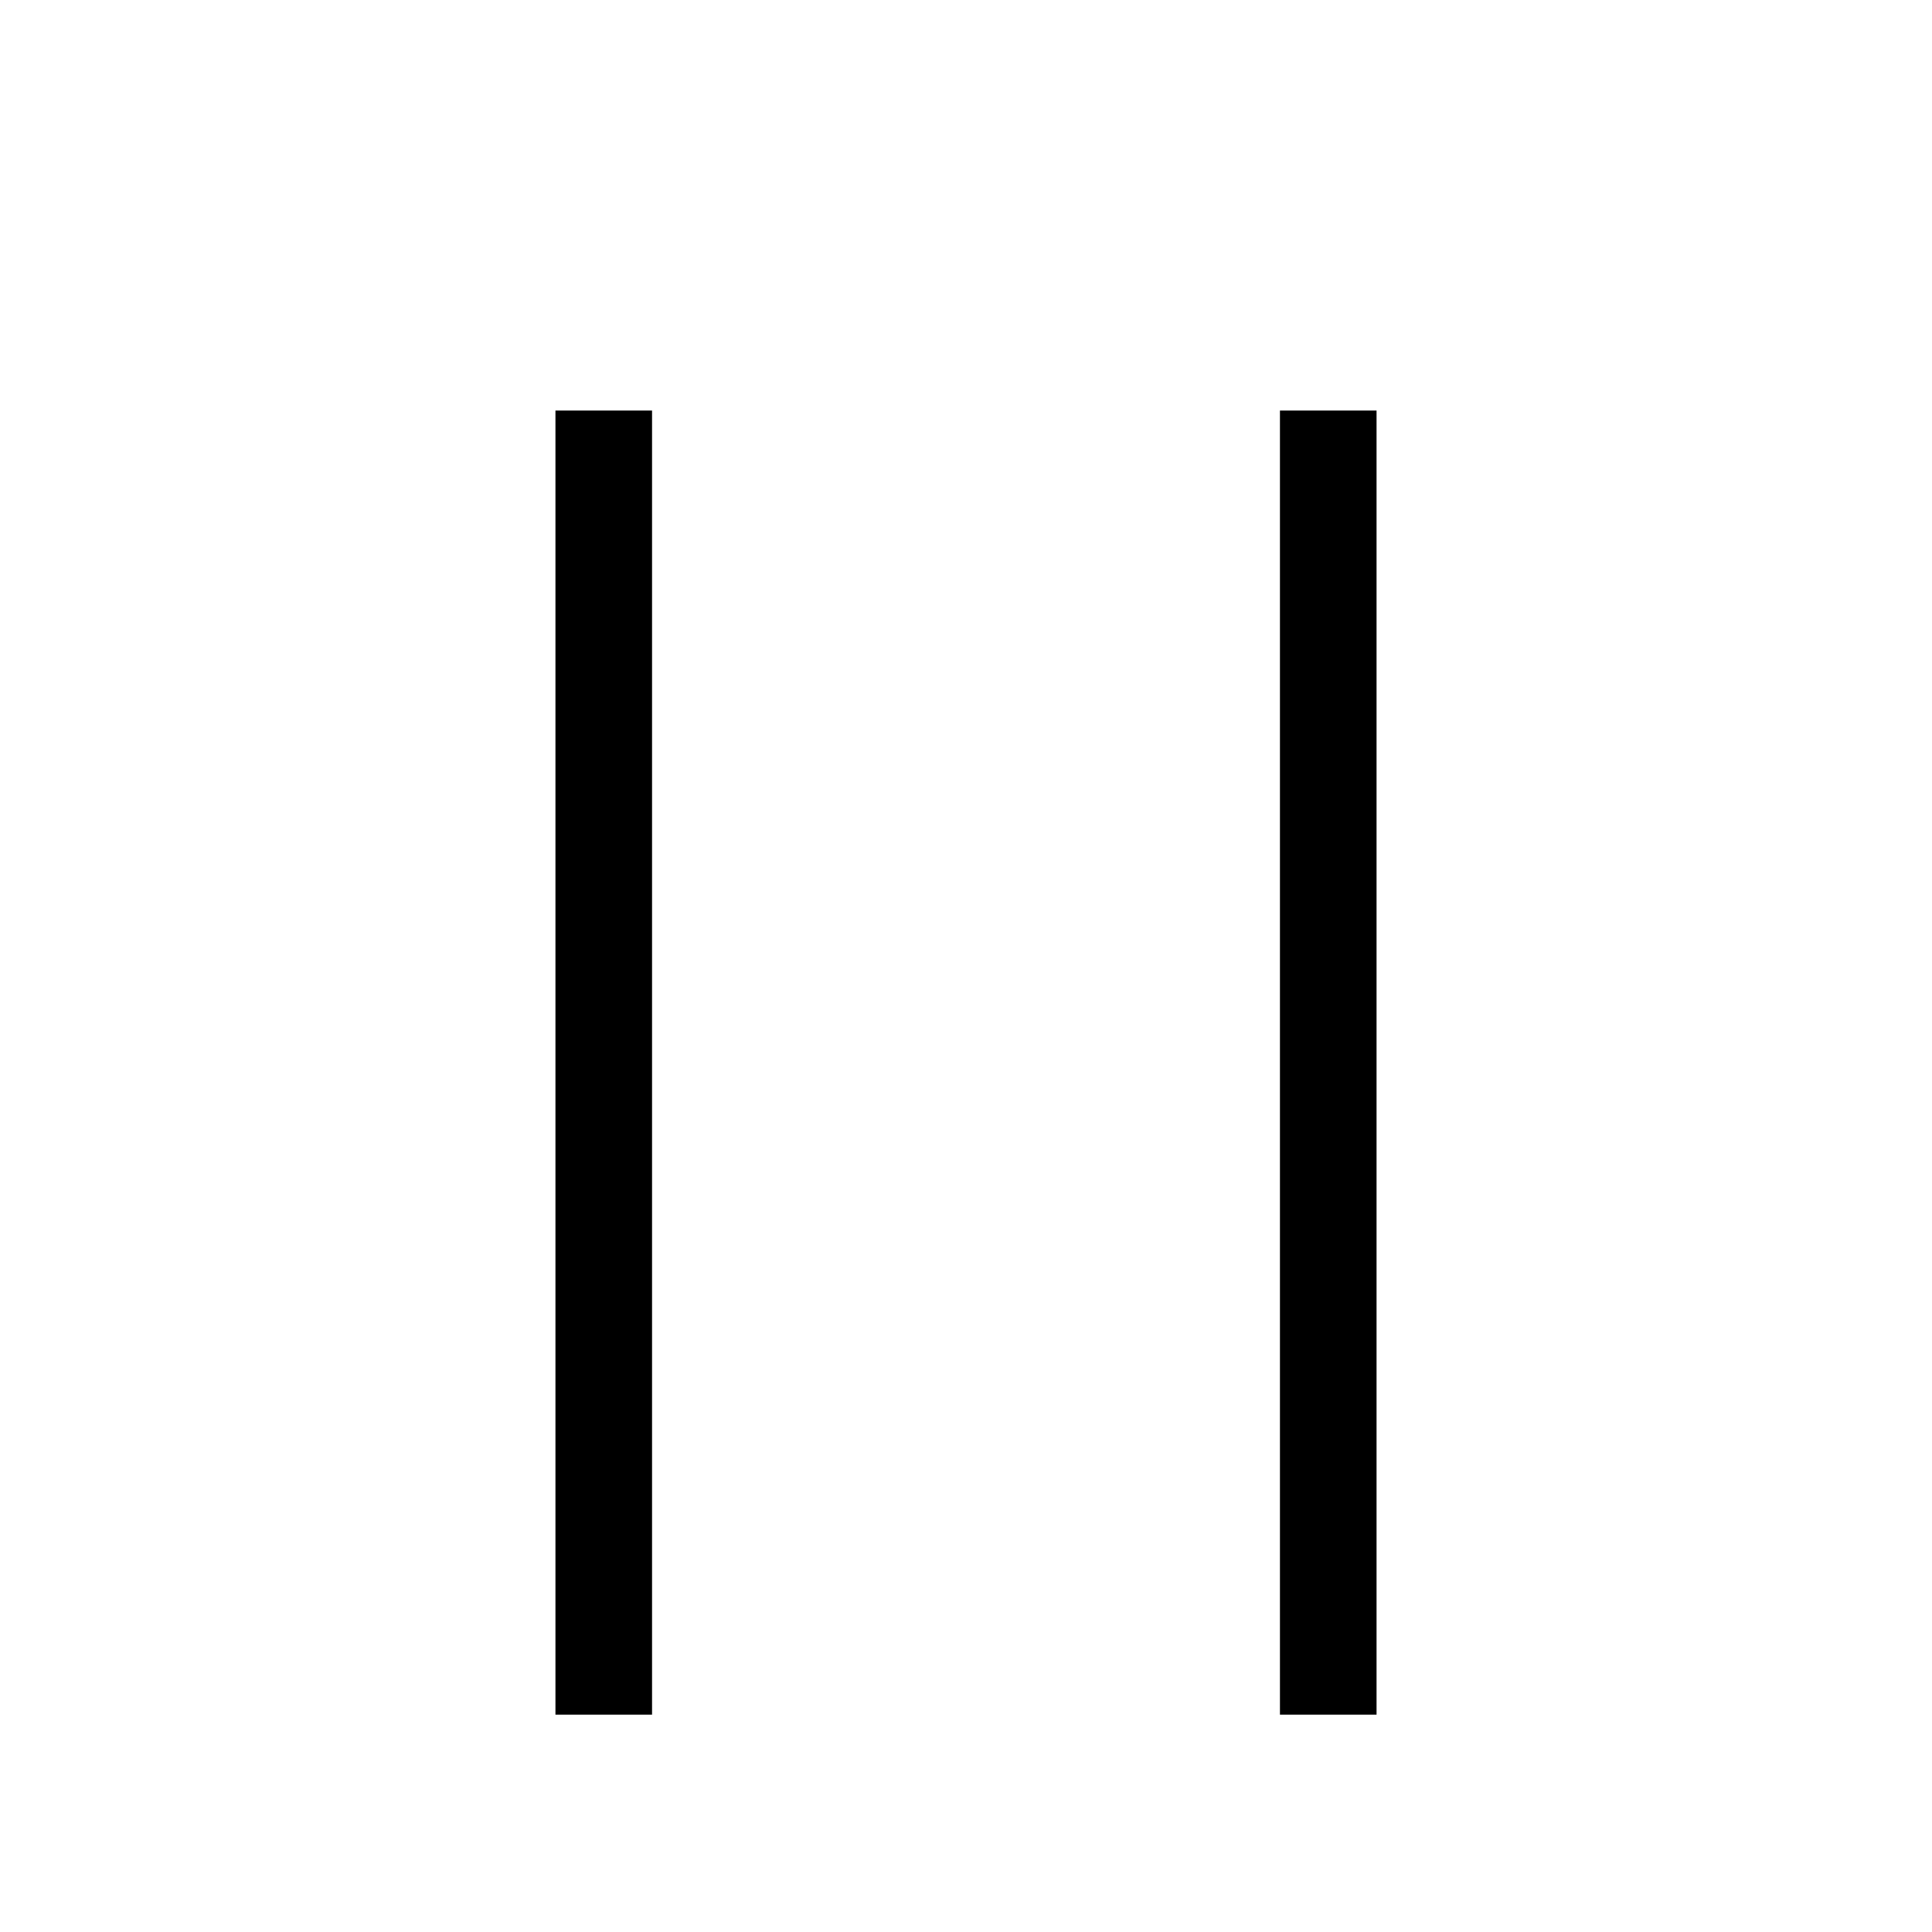
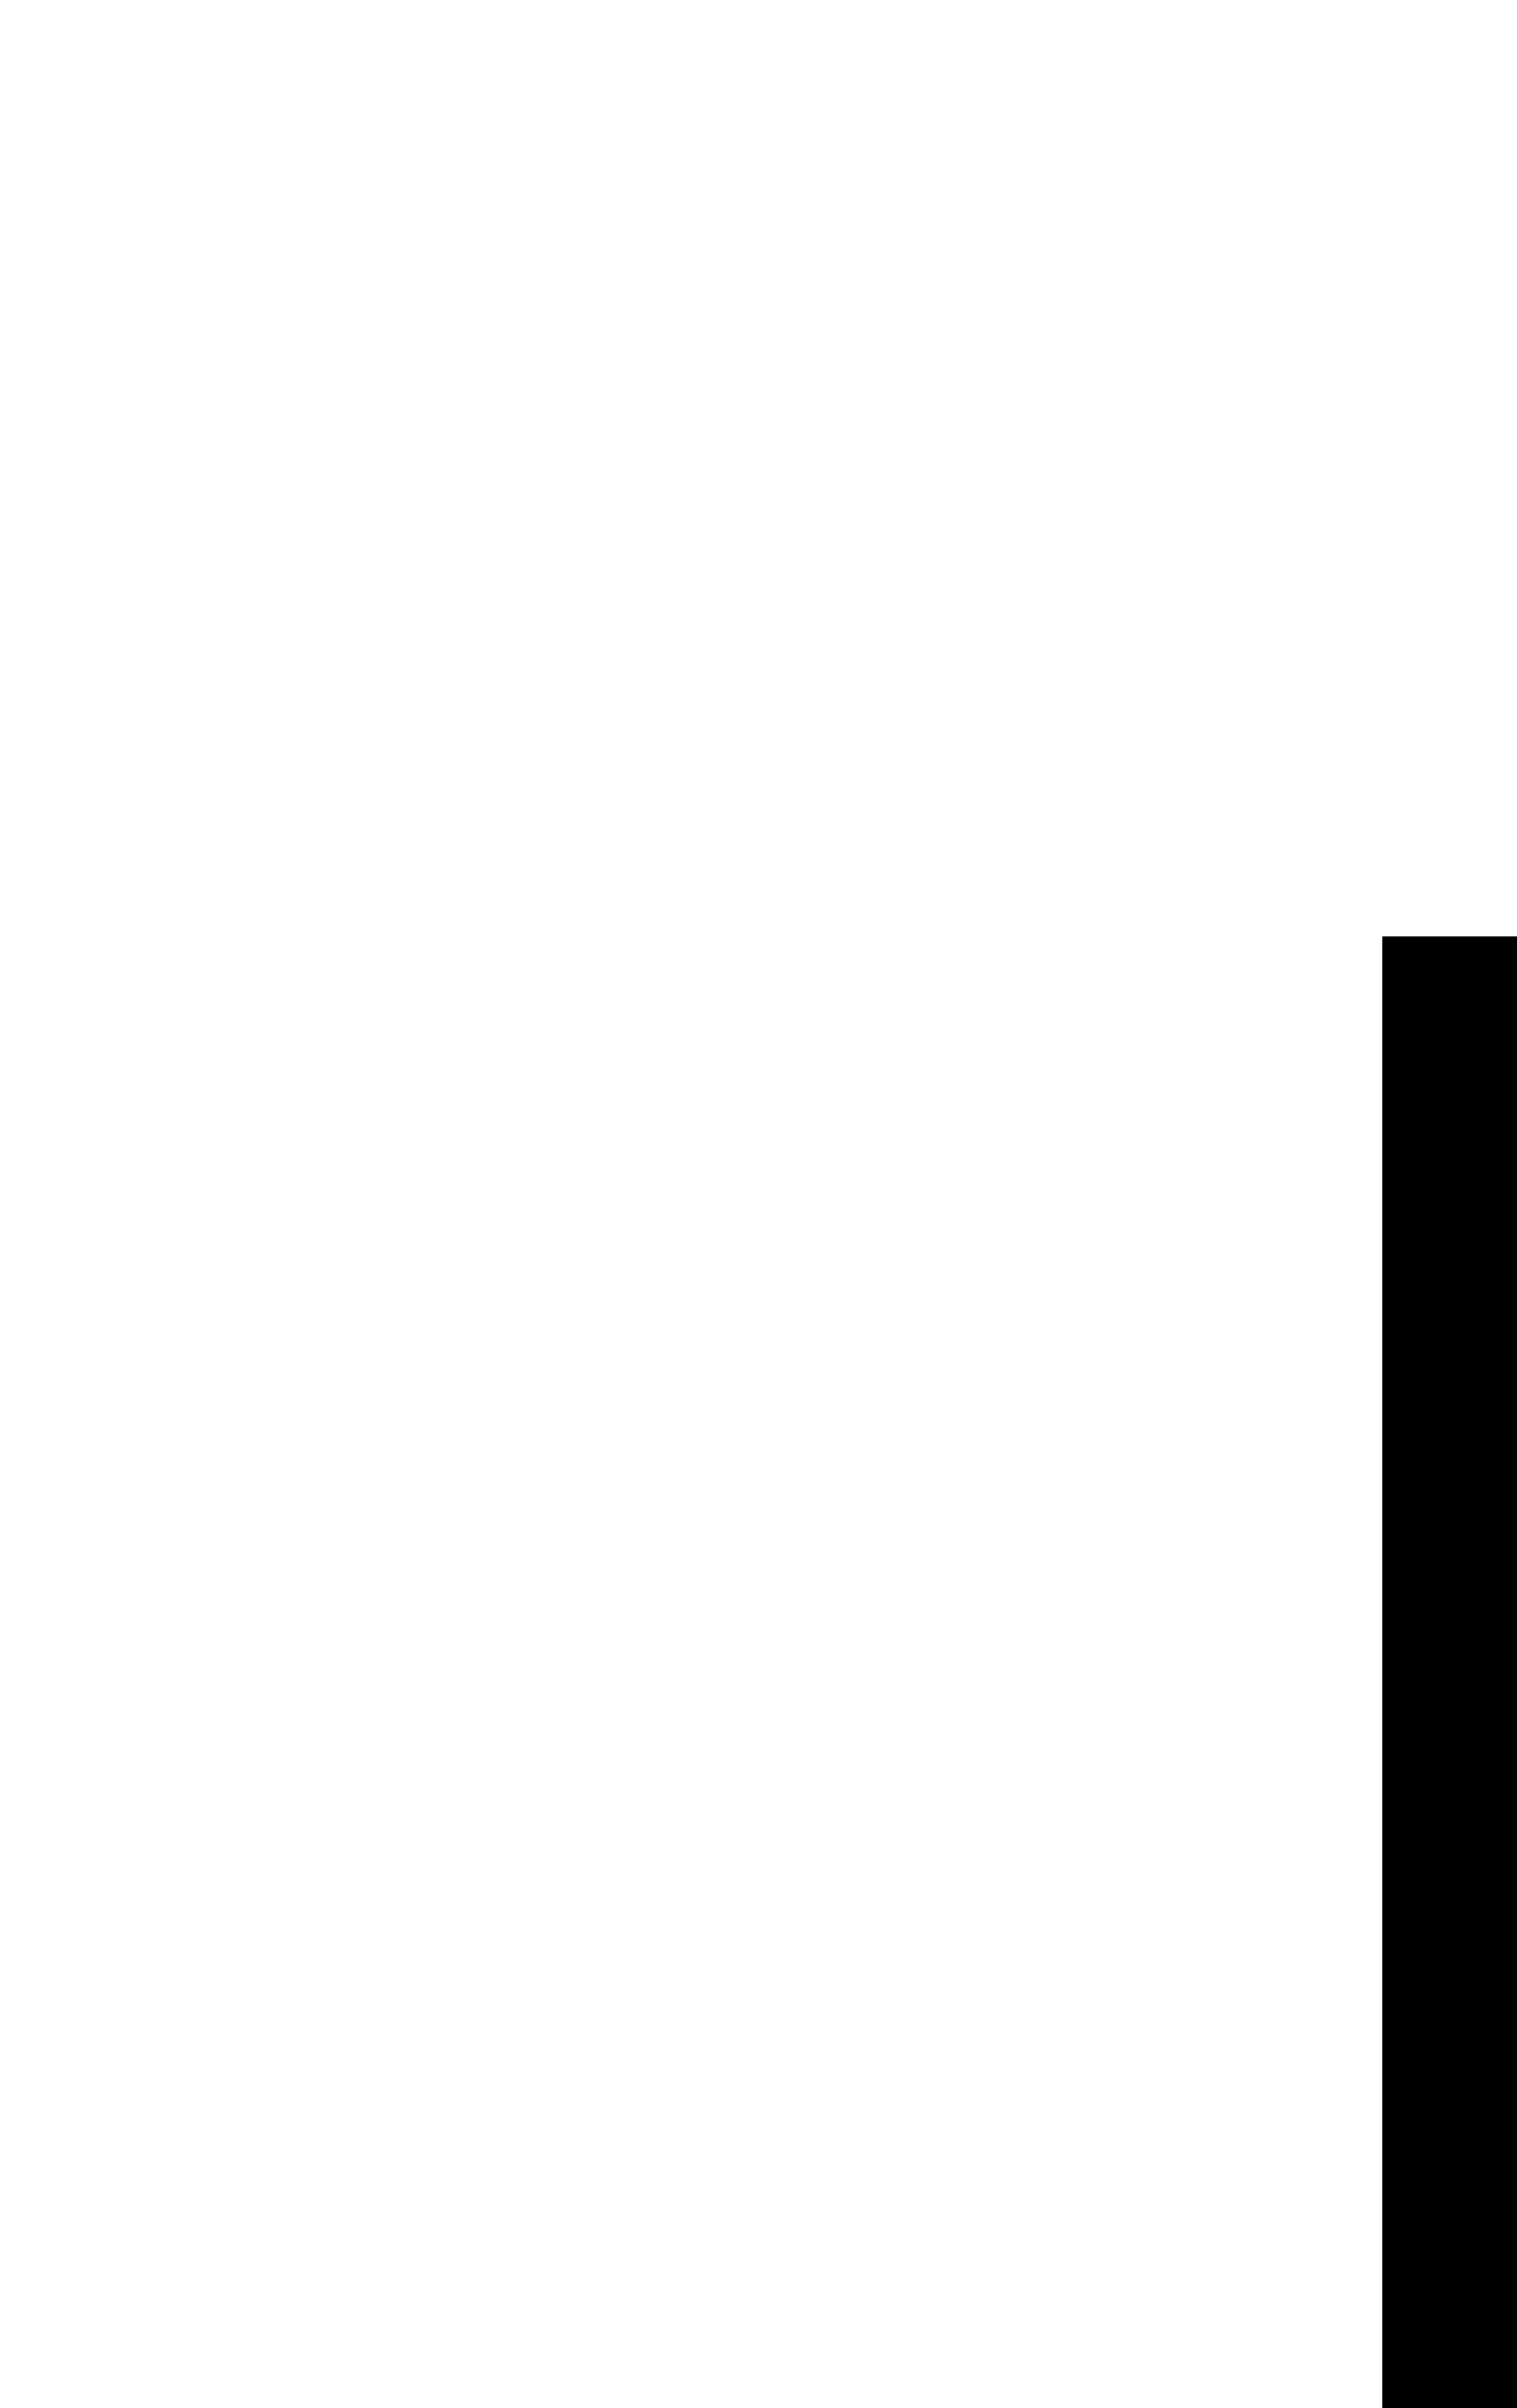
- <svg xmlns="http://www.w3.org/2000/svg" fill="none" viewBox="2 1 20 20" strokeWidth="1.5" stroke="currentColor" className="w-6 h-6" display="block" height="2rem" width="2rem" margin="0">
+ <svg xmlns="http://www.w3.org/2000/svg" fill="none" viewBox="2 1 2rem 2rem" strokeWidth="1.5" stroke="currentColor" className="w-6 h-6" display="block" height="100%" width="auto" margin="0">
  <path strokeLinecap="round" strokeLinejoin="round" d="M15.75 5.25v13.5m-7.5-13.5v13.5" />
</svg>
